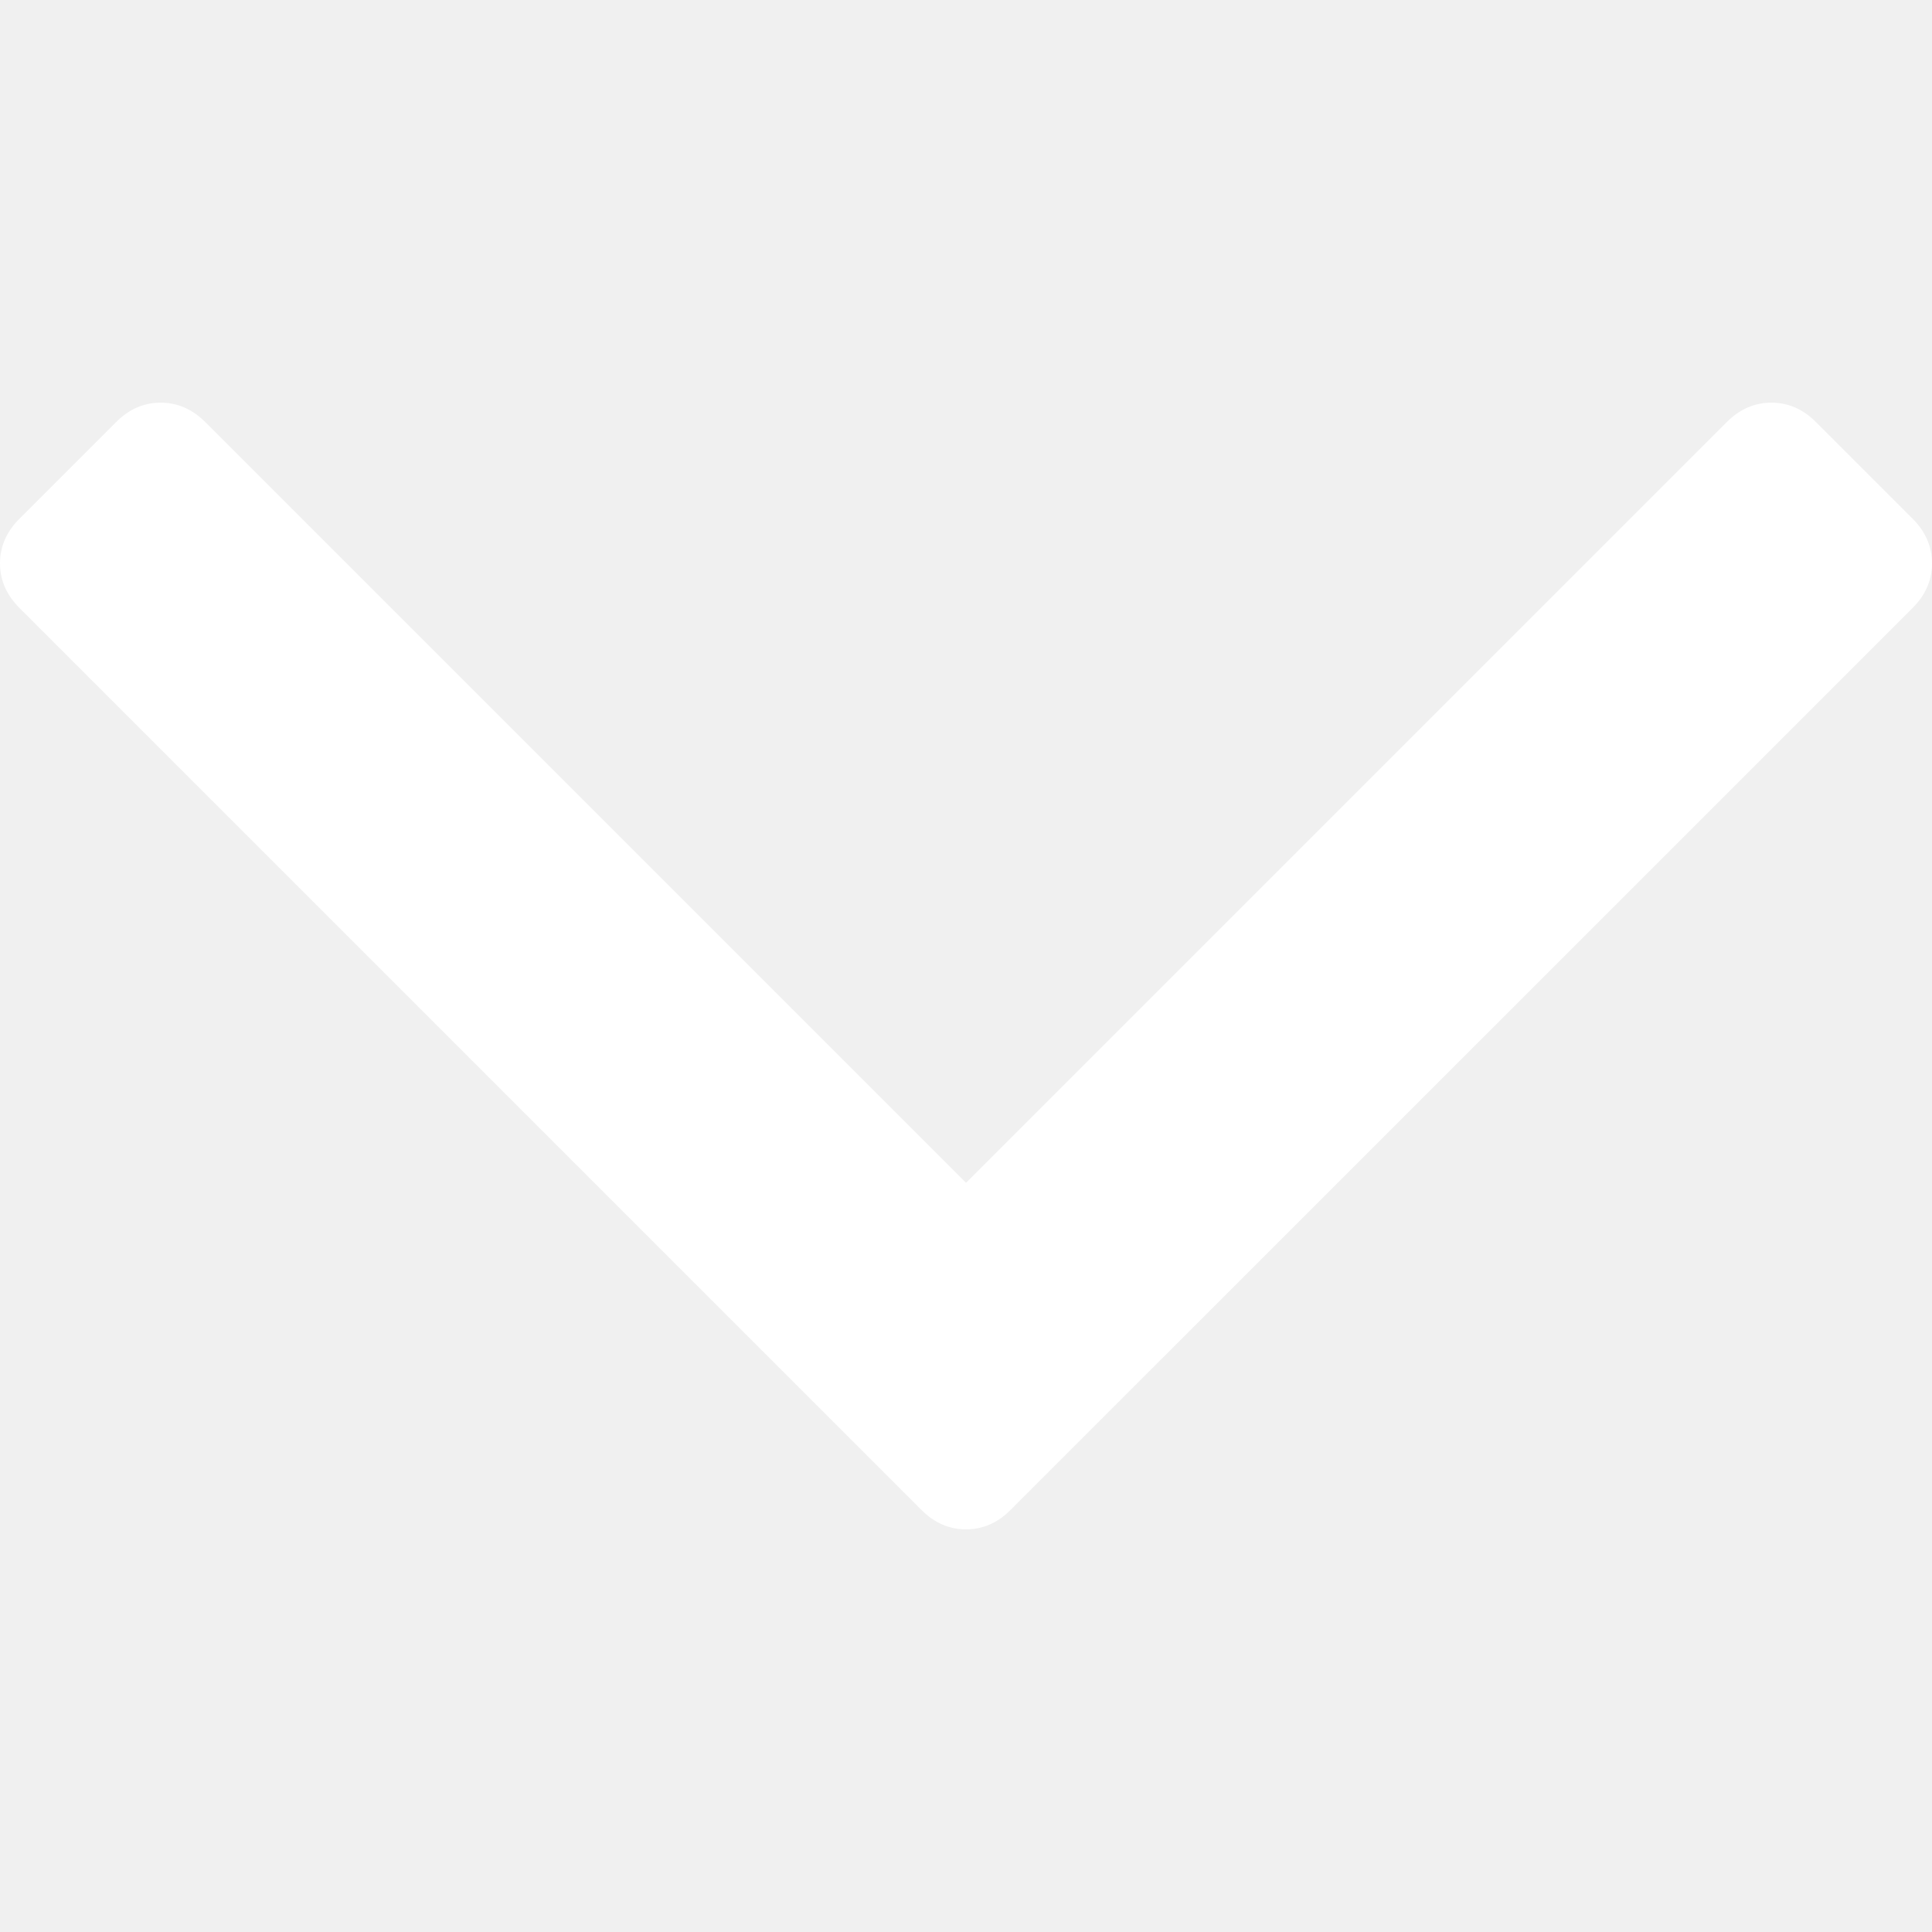
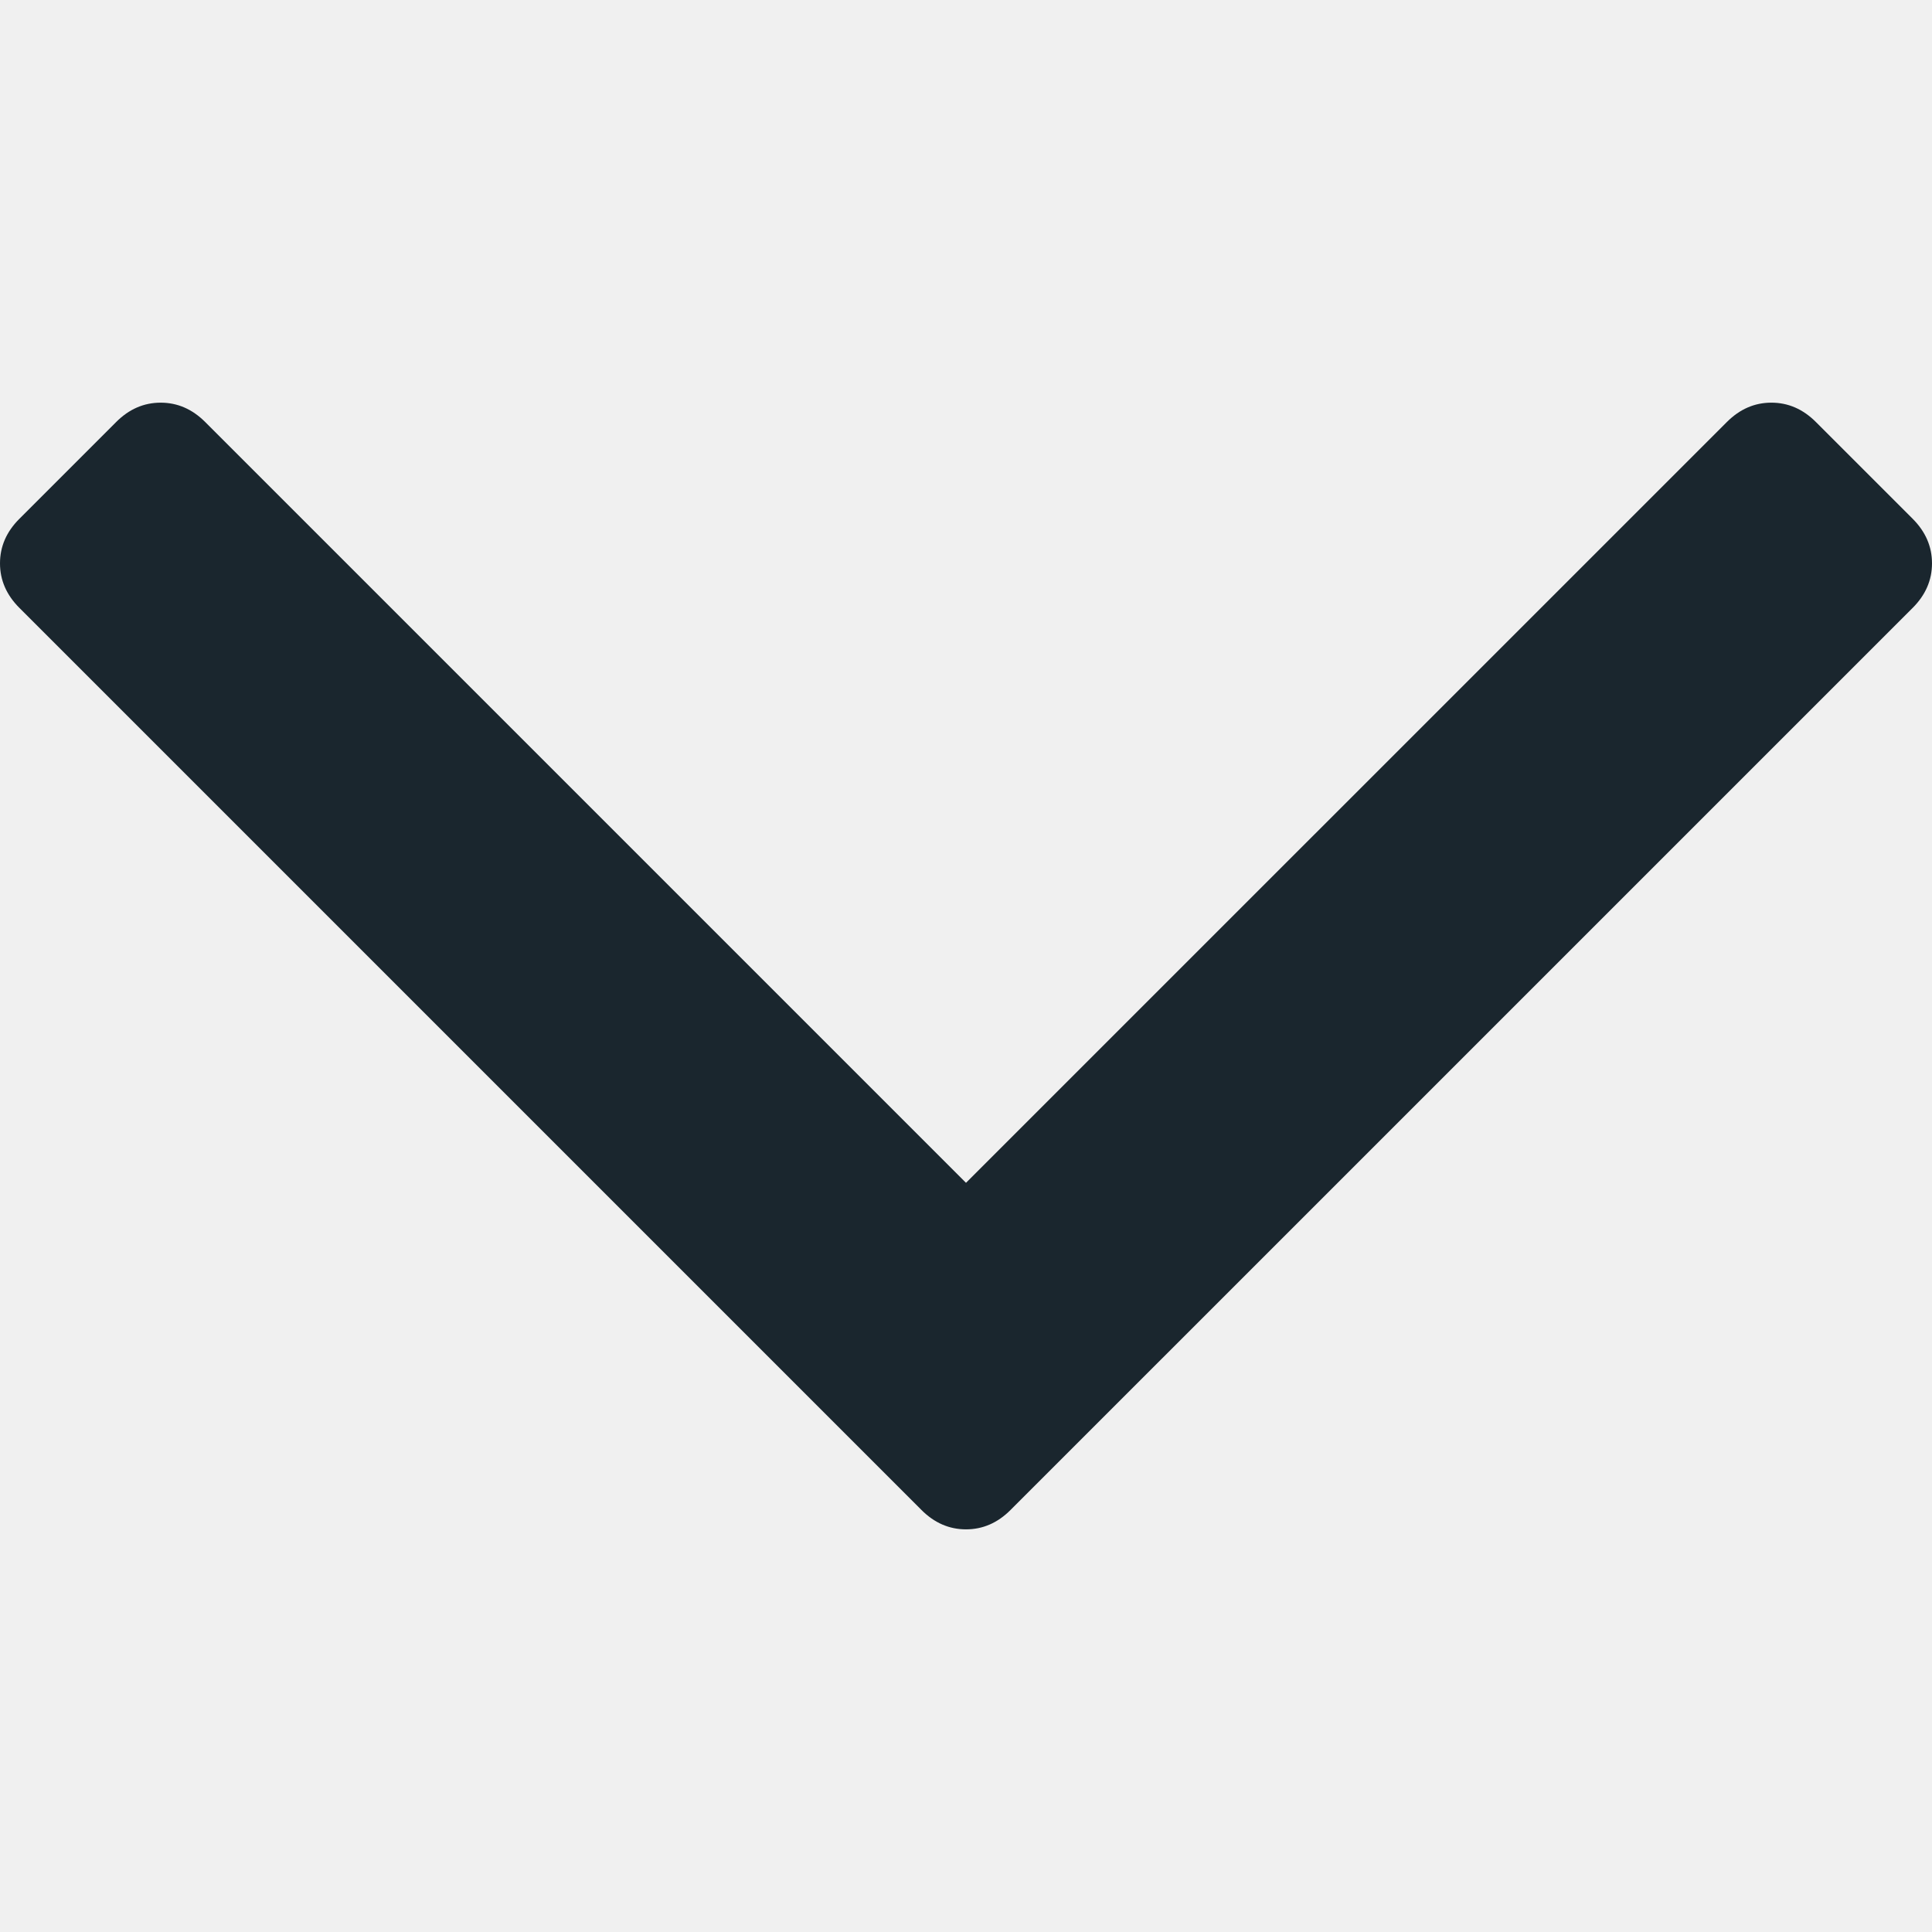
<svg xmlns="http://www.w3.org/2000/svg" width="512" height="512" viewBox="0 0 284.929 284.929">
-   <path d="M282.082 76.51L267.808 62.24c-1.902-1.906-4.093-2.856-6.57-2.856-2.47 0-4.66.95-6.563 2.856L142.465 174.44 30.263 62.24c-1.903-1.905-4.093-2.855-6.567-2.855-2.475 0-4.665.95-6.567 2.856L2.856 76.516C.95 78.417 0 80.607 0 83.082c0 2.473.953 4.663 2.856 6.565L135.9 222.693c1.9 1.903 4.092 2.854 6.566 2.854s4.66-.95 6.562-2.854L282.082 89.647c1.902-1.903 2.847-4.093 2.847-6.565 0-2.475-.946-4.665-2.848-6.57z" fill="#ffffff" />
+   <path d="M282.082 76.51L267.808 62.24c-1.902-1.906-4.093-2.856-6.57-2.856-2.47 0-4.66.95-6.563 2.856L142.465 174.44 30.263 62.24c-1.903-1.905-4.093-2.855-6.567-2.855-2.475 0-4.665.95-6.567 2.856L2.856 76.516C.95 78.417 0 80.607 0 83.082c0 2.473.953 4.663 2.856 6.565L135.9 222.693c1.9 1.903 4.092 2.854 6.566 2.854s4.66-.95 6.562-2.854L282.082 89.647c1.902-1.903 2.847-4.093 2.847-6.565 0-2.475-.946-4.665-2.848-6.57z" fill="#1a262e" />
</svg>
